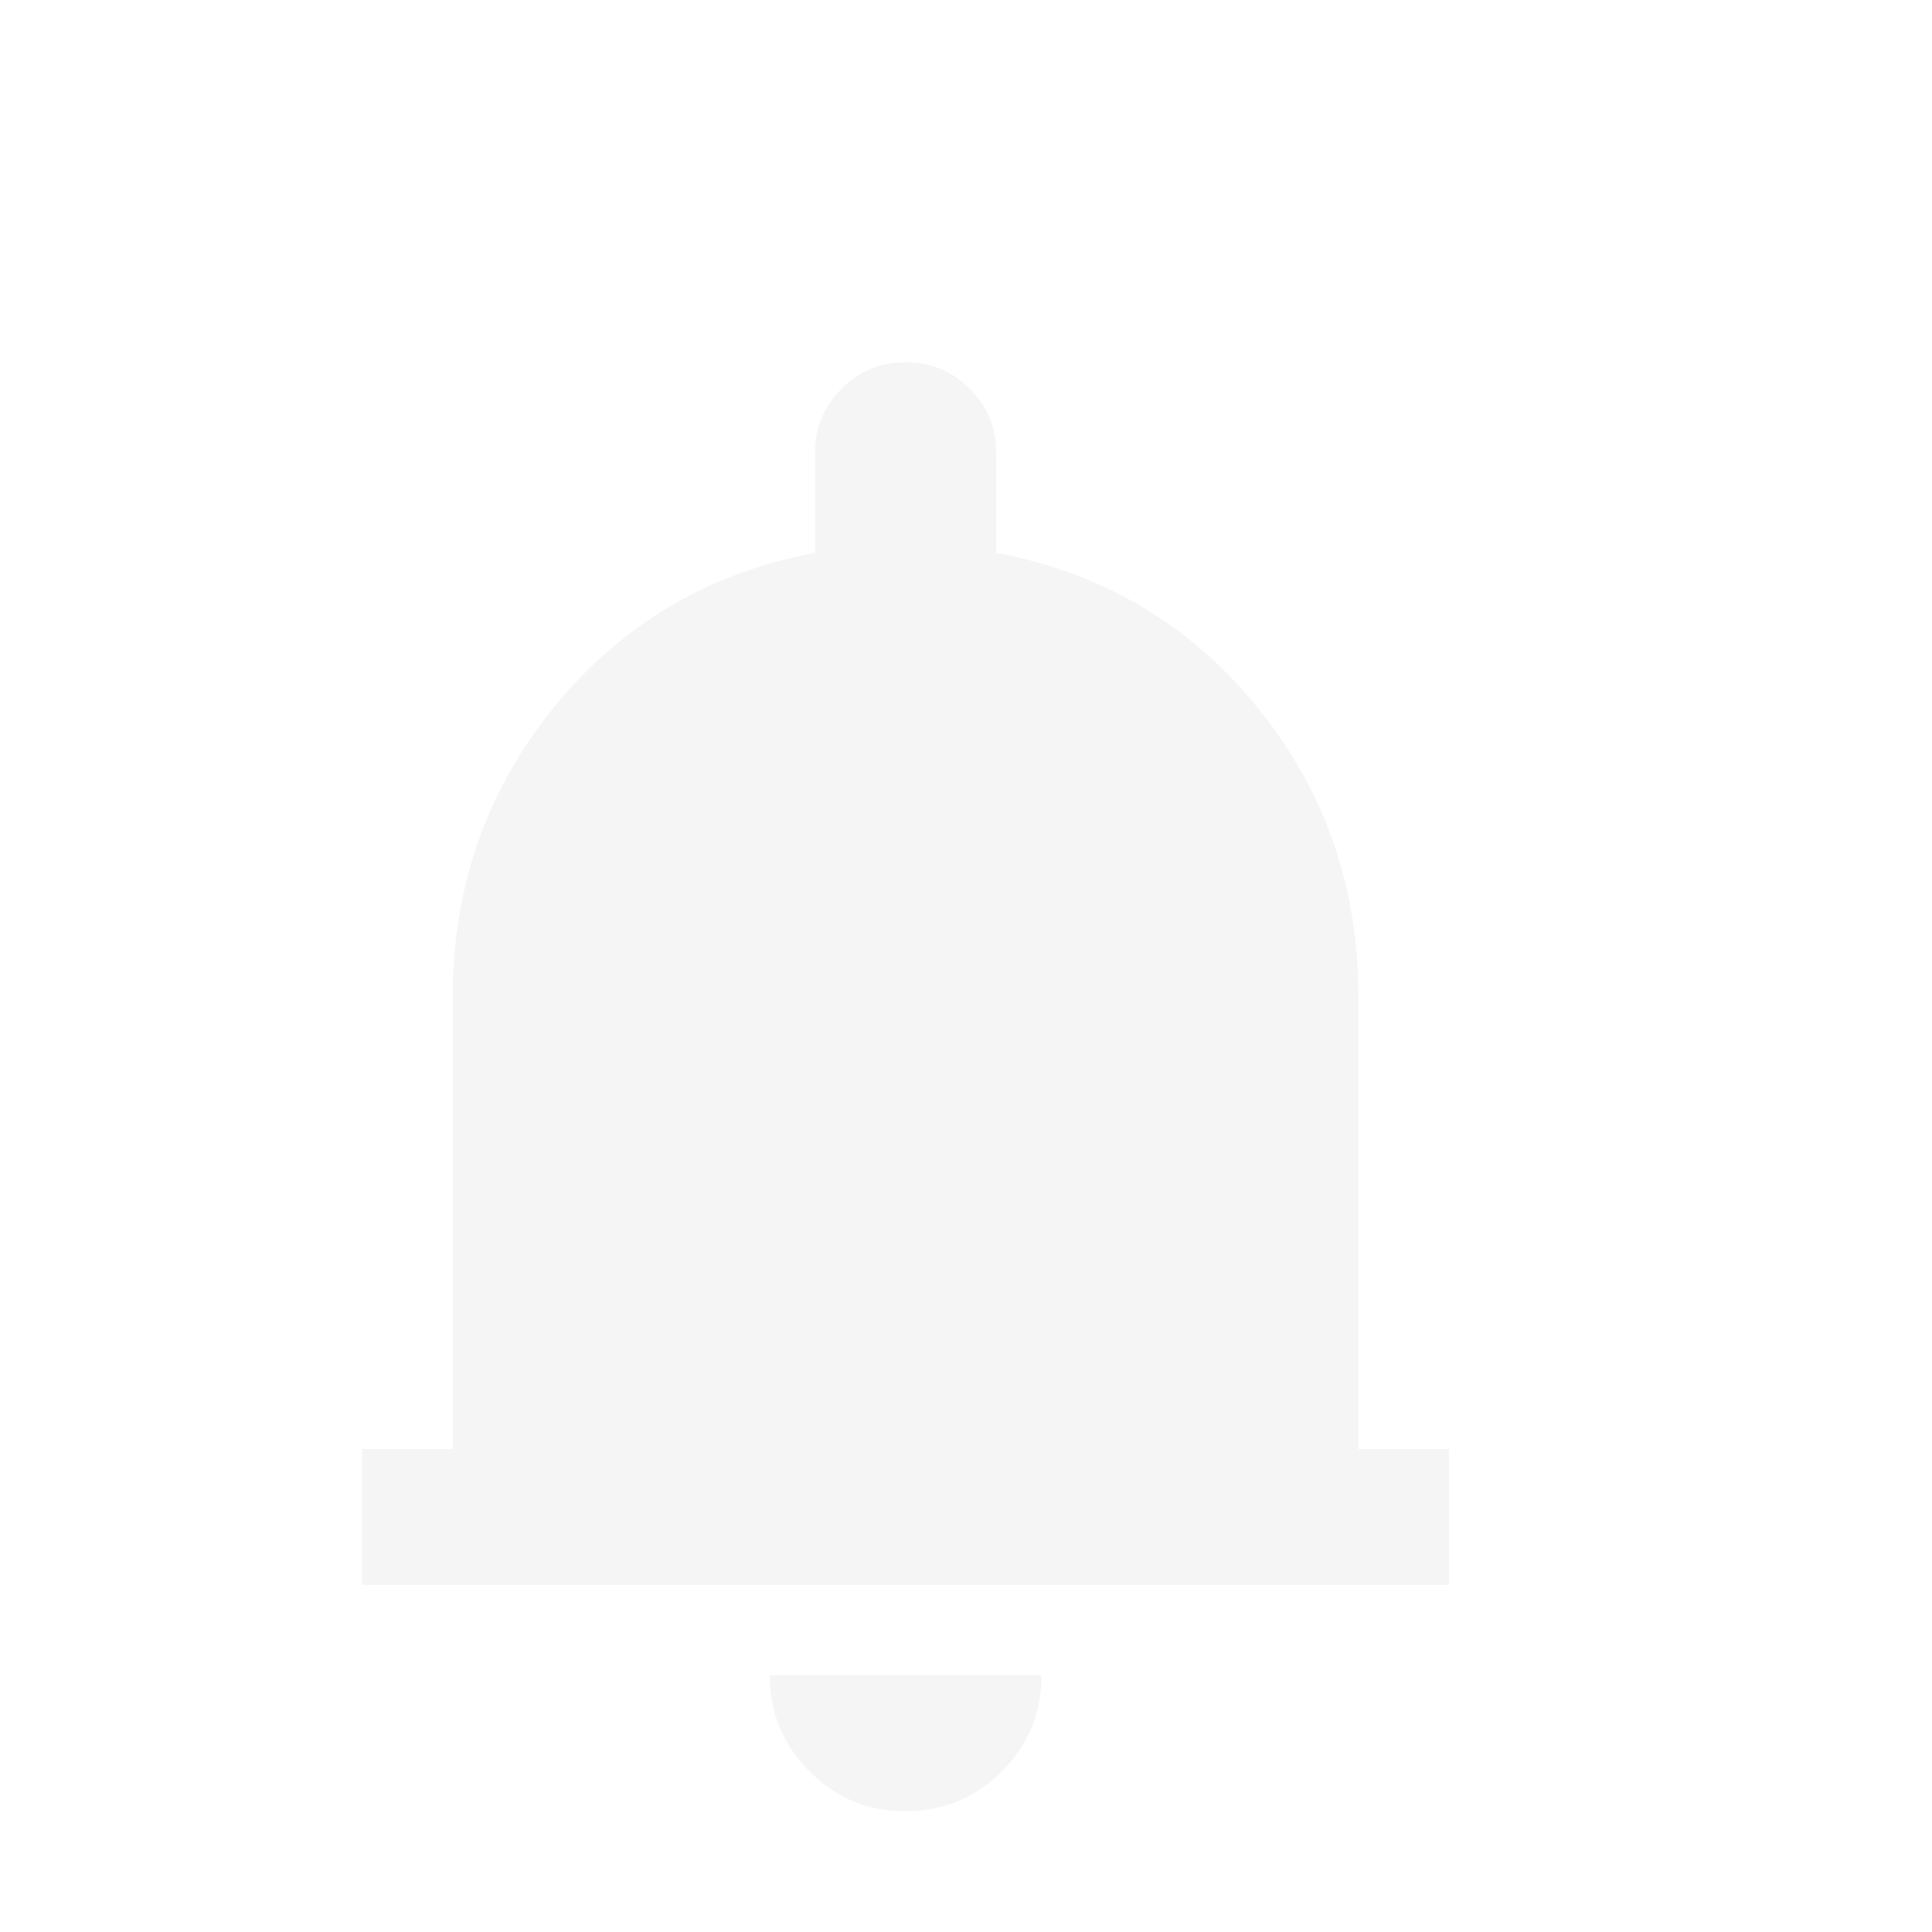
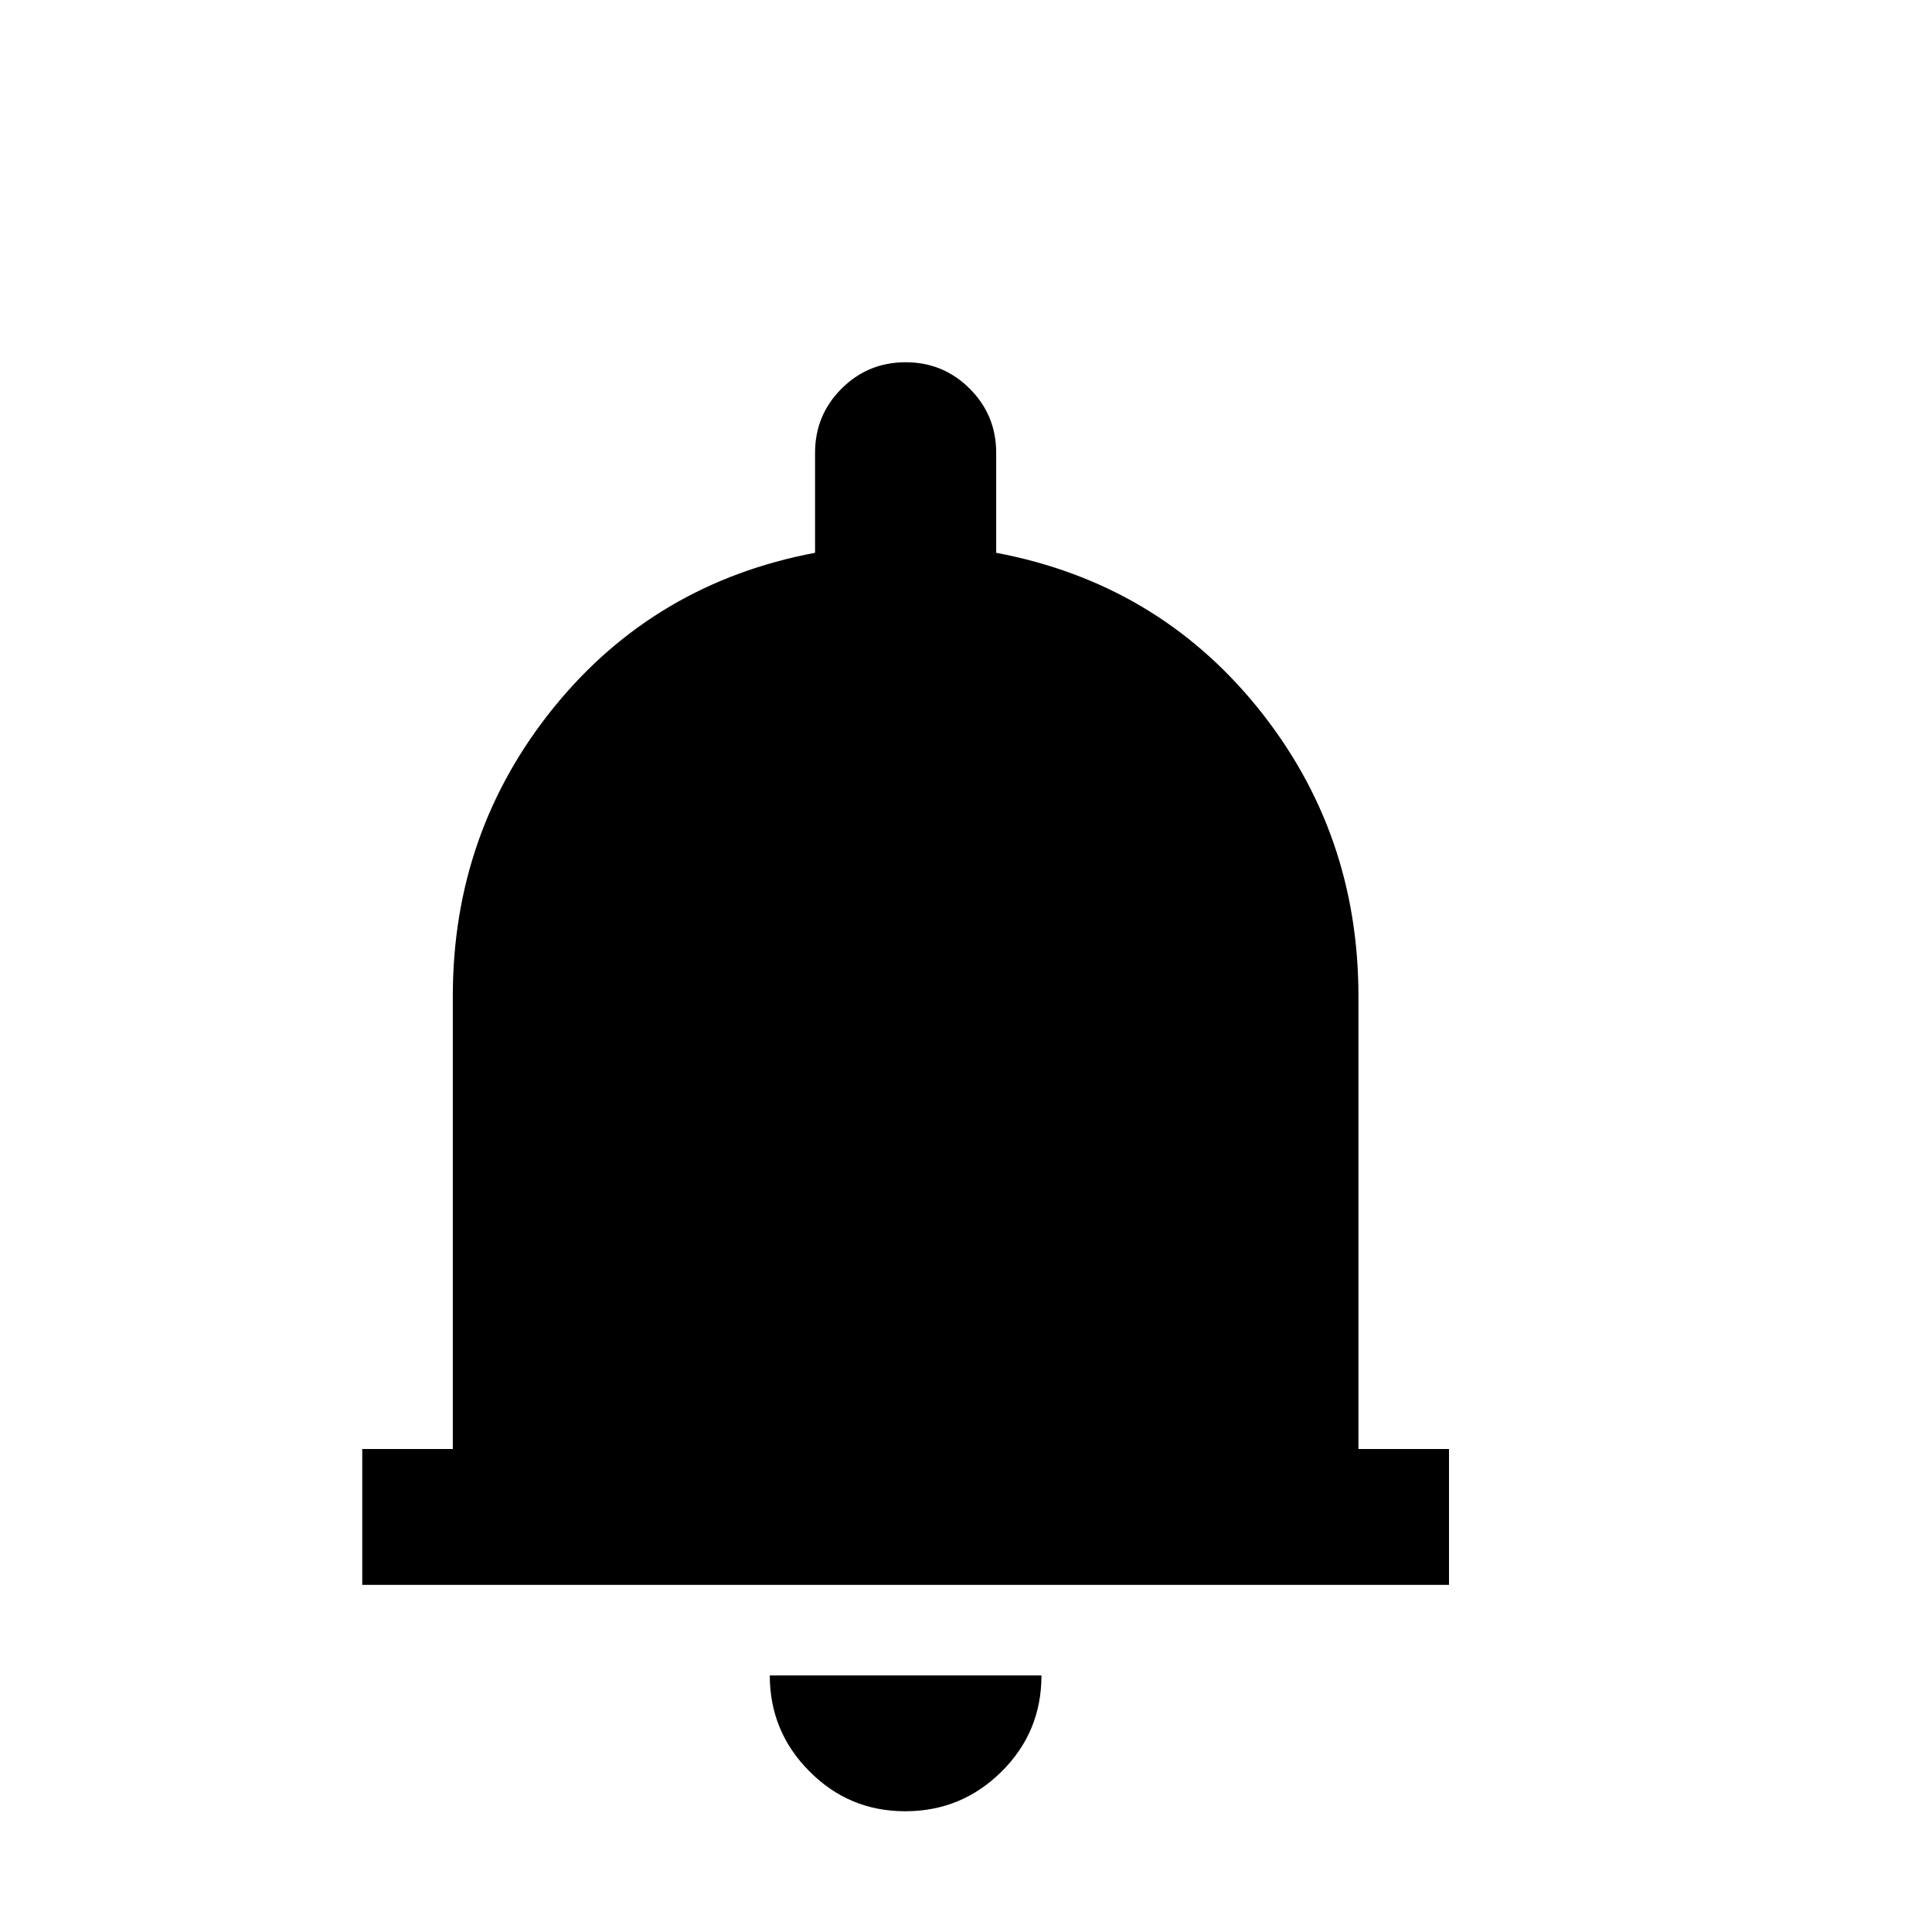
<svg xmlns="http://www.w3.org/2000/svg" width="16" height="16" viewBox="0 0 16 16" fill="currentColor">
-   <path d="M3 13.125V12H3.75V8.25C3.75 7.344 4.029 6.547 4.586 5.859C5.143 5.172 5.865 4.745 6.75 4.578V3.75C6.75 3.542 6.823 3.365 6.969 3.219C7.115 3.073 7.292 3 7.5 3C7.708 3 7.885 3.073 8.031 3.219C8.177 3.365 8.25 3.542 8.25 3.75V4.578C9.135 4.745 9.857 5.172 10.414 5.859C10.971 6.547 11.25 7.344 11.25 8.25V12H12V13.125H3ZM7.497 15C7.186 15 6.922 14.89 6.703 14.669C6.484 14.449 6.375 14.184 6.375 13.875H8.625C8.625 14.188 8.515 14.453 8.294 14.672C8.073 14.891 7.807 15 7.497 15Z" fill="#F5F5F5" />
+   <path d="M3 13.125V12H3.75V8.25C3.75 7.344 4.029 6.547 4.586 5.859C5.143 5.172 5.865 4.745 6.75 4.578V3.75C6.75 3.542 6.823 3.365 6.969 3.219C7.115 3.073 7.292 3 7.5 3C7.708 3 7.885 3.073 8.031 3.219C8.177 3.365 8.25 3.542 8.25 3.75V4.578C9.135 4.745 9.857 5.172 10.414 5.859C10.971 6.547 11.25 7.344 11.25 8.25V12H12V13.125H3ZM7.497 15C7.186 15 6.922 14.89 6.703 14.669C6.484 14.449 6.375 14.184 6.375 13.875H8.625C8.625 14.188 8.515 14.453 8.294 14.672C8.073 14.891 7.807 15 7.497 15Z" fill="currentColor" />
</svg>
